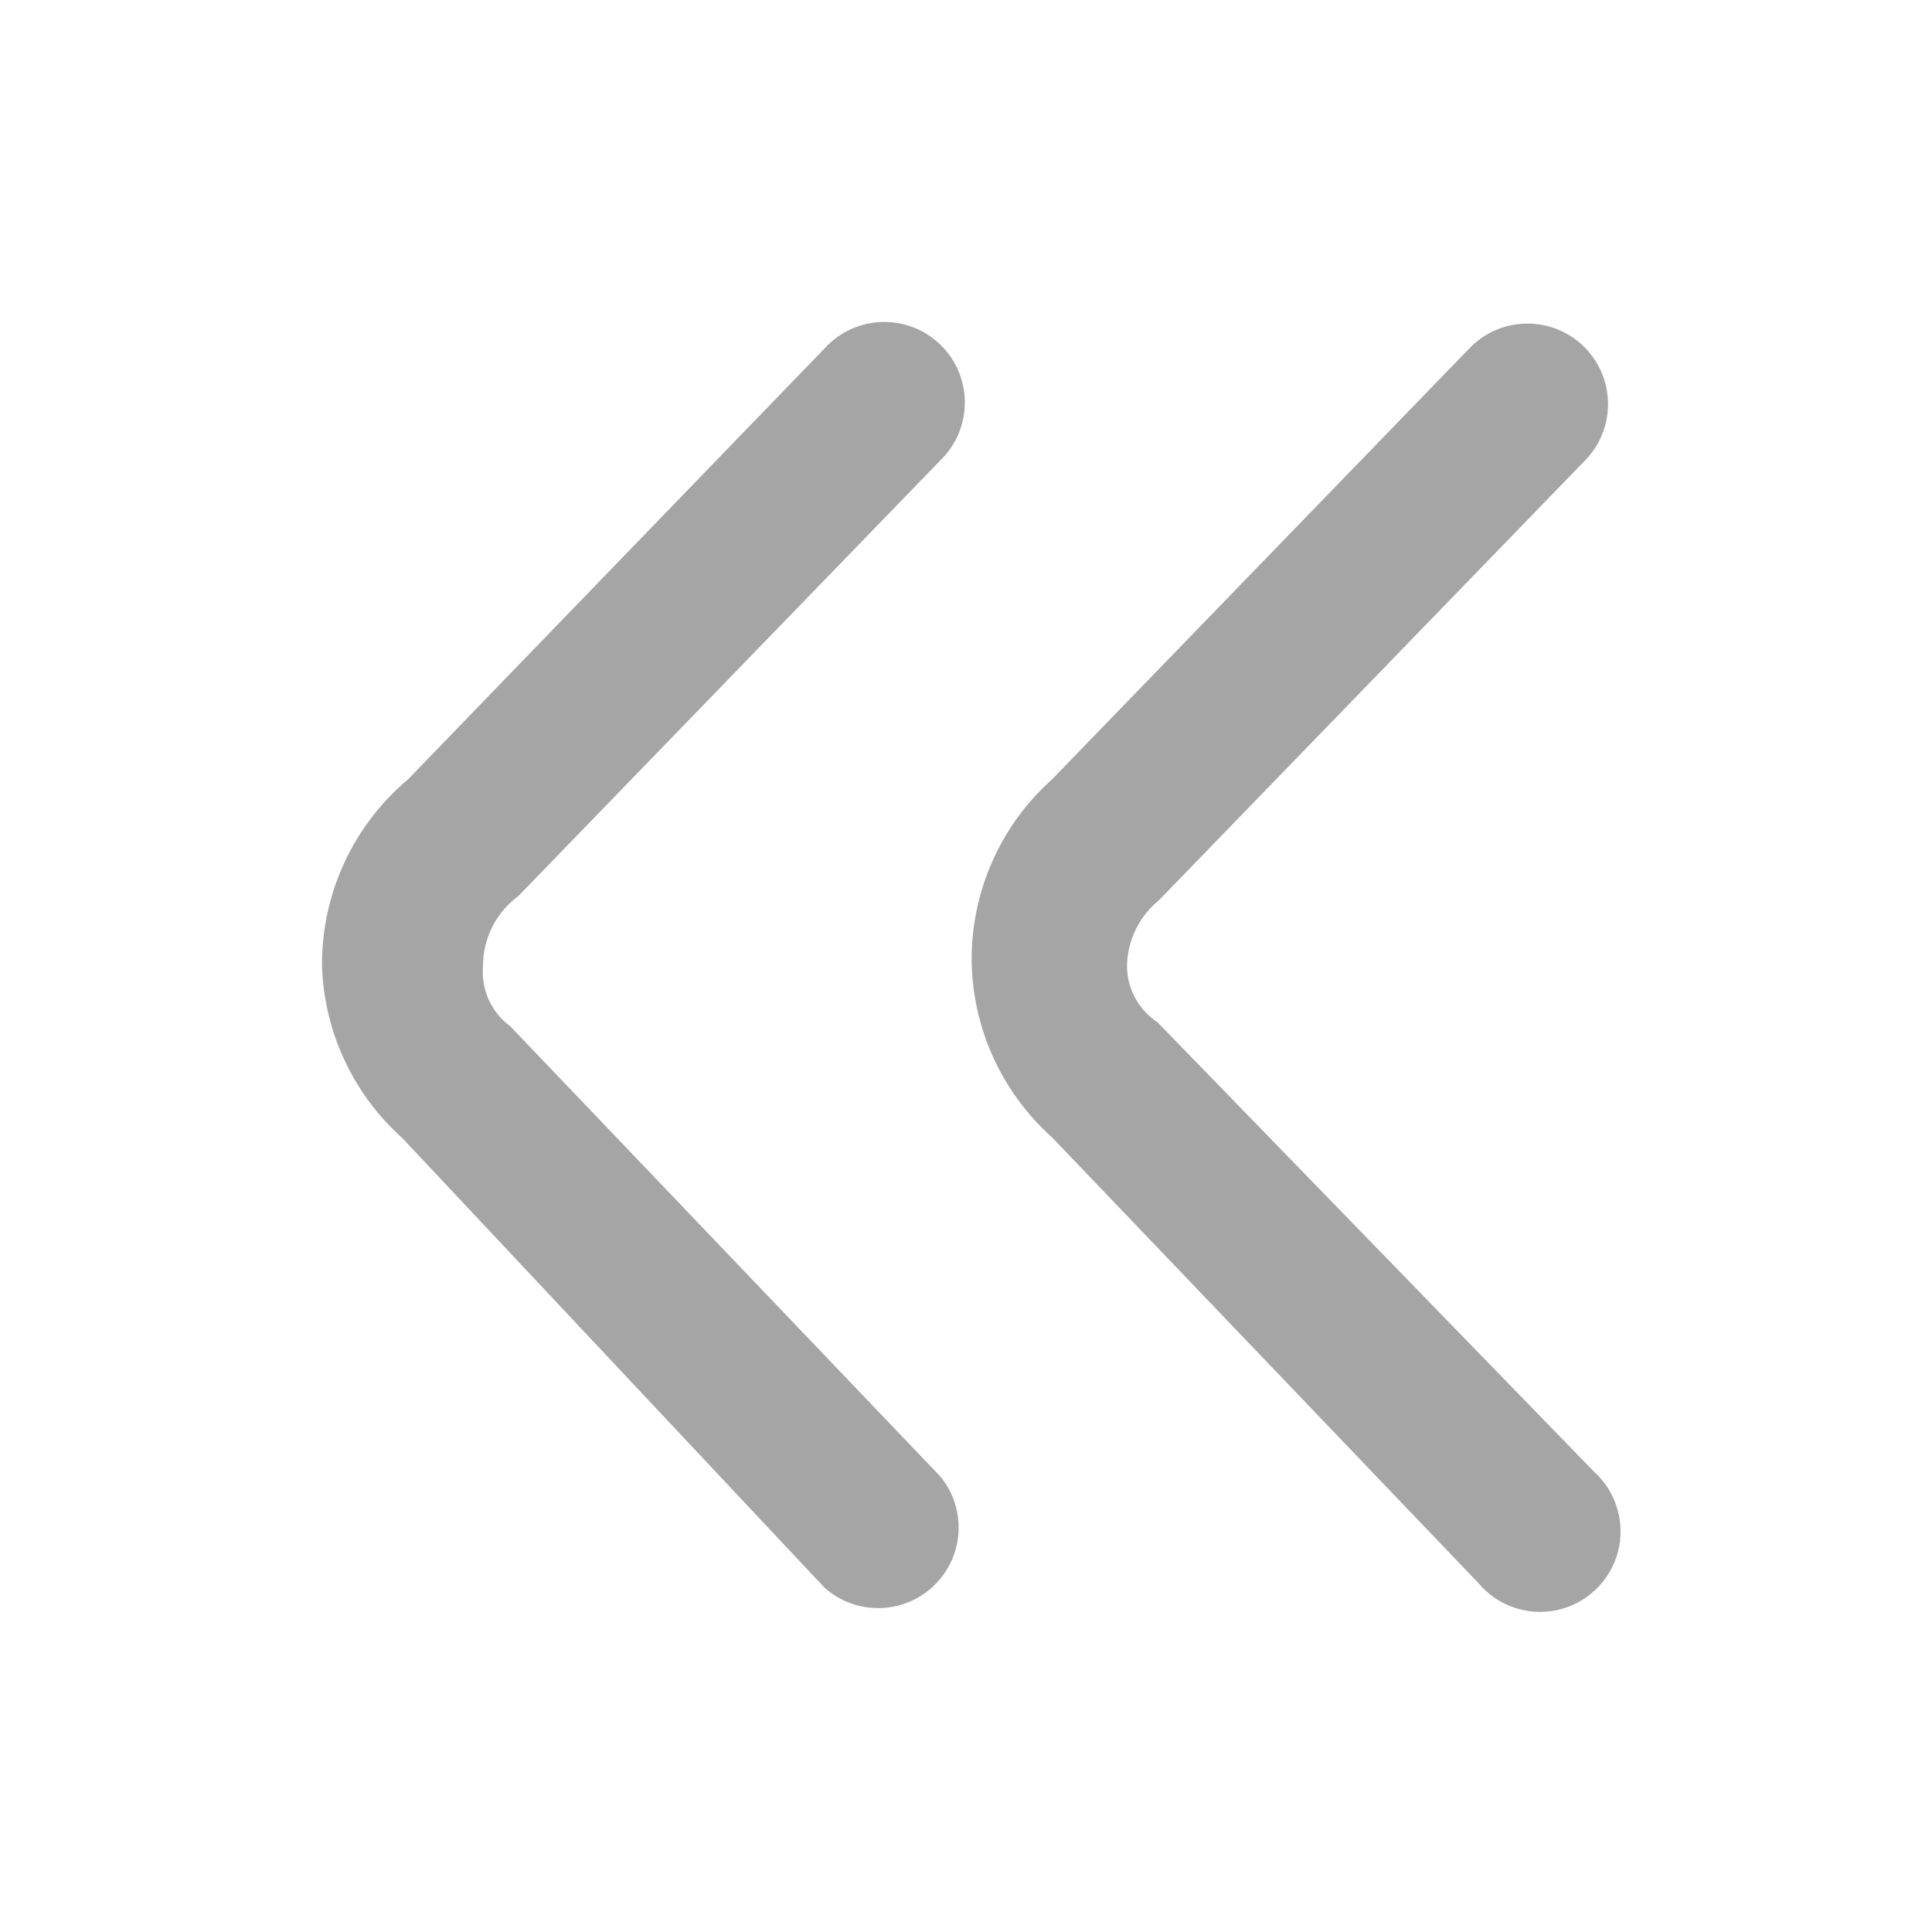
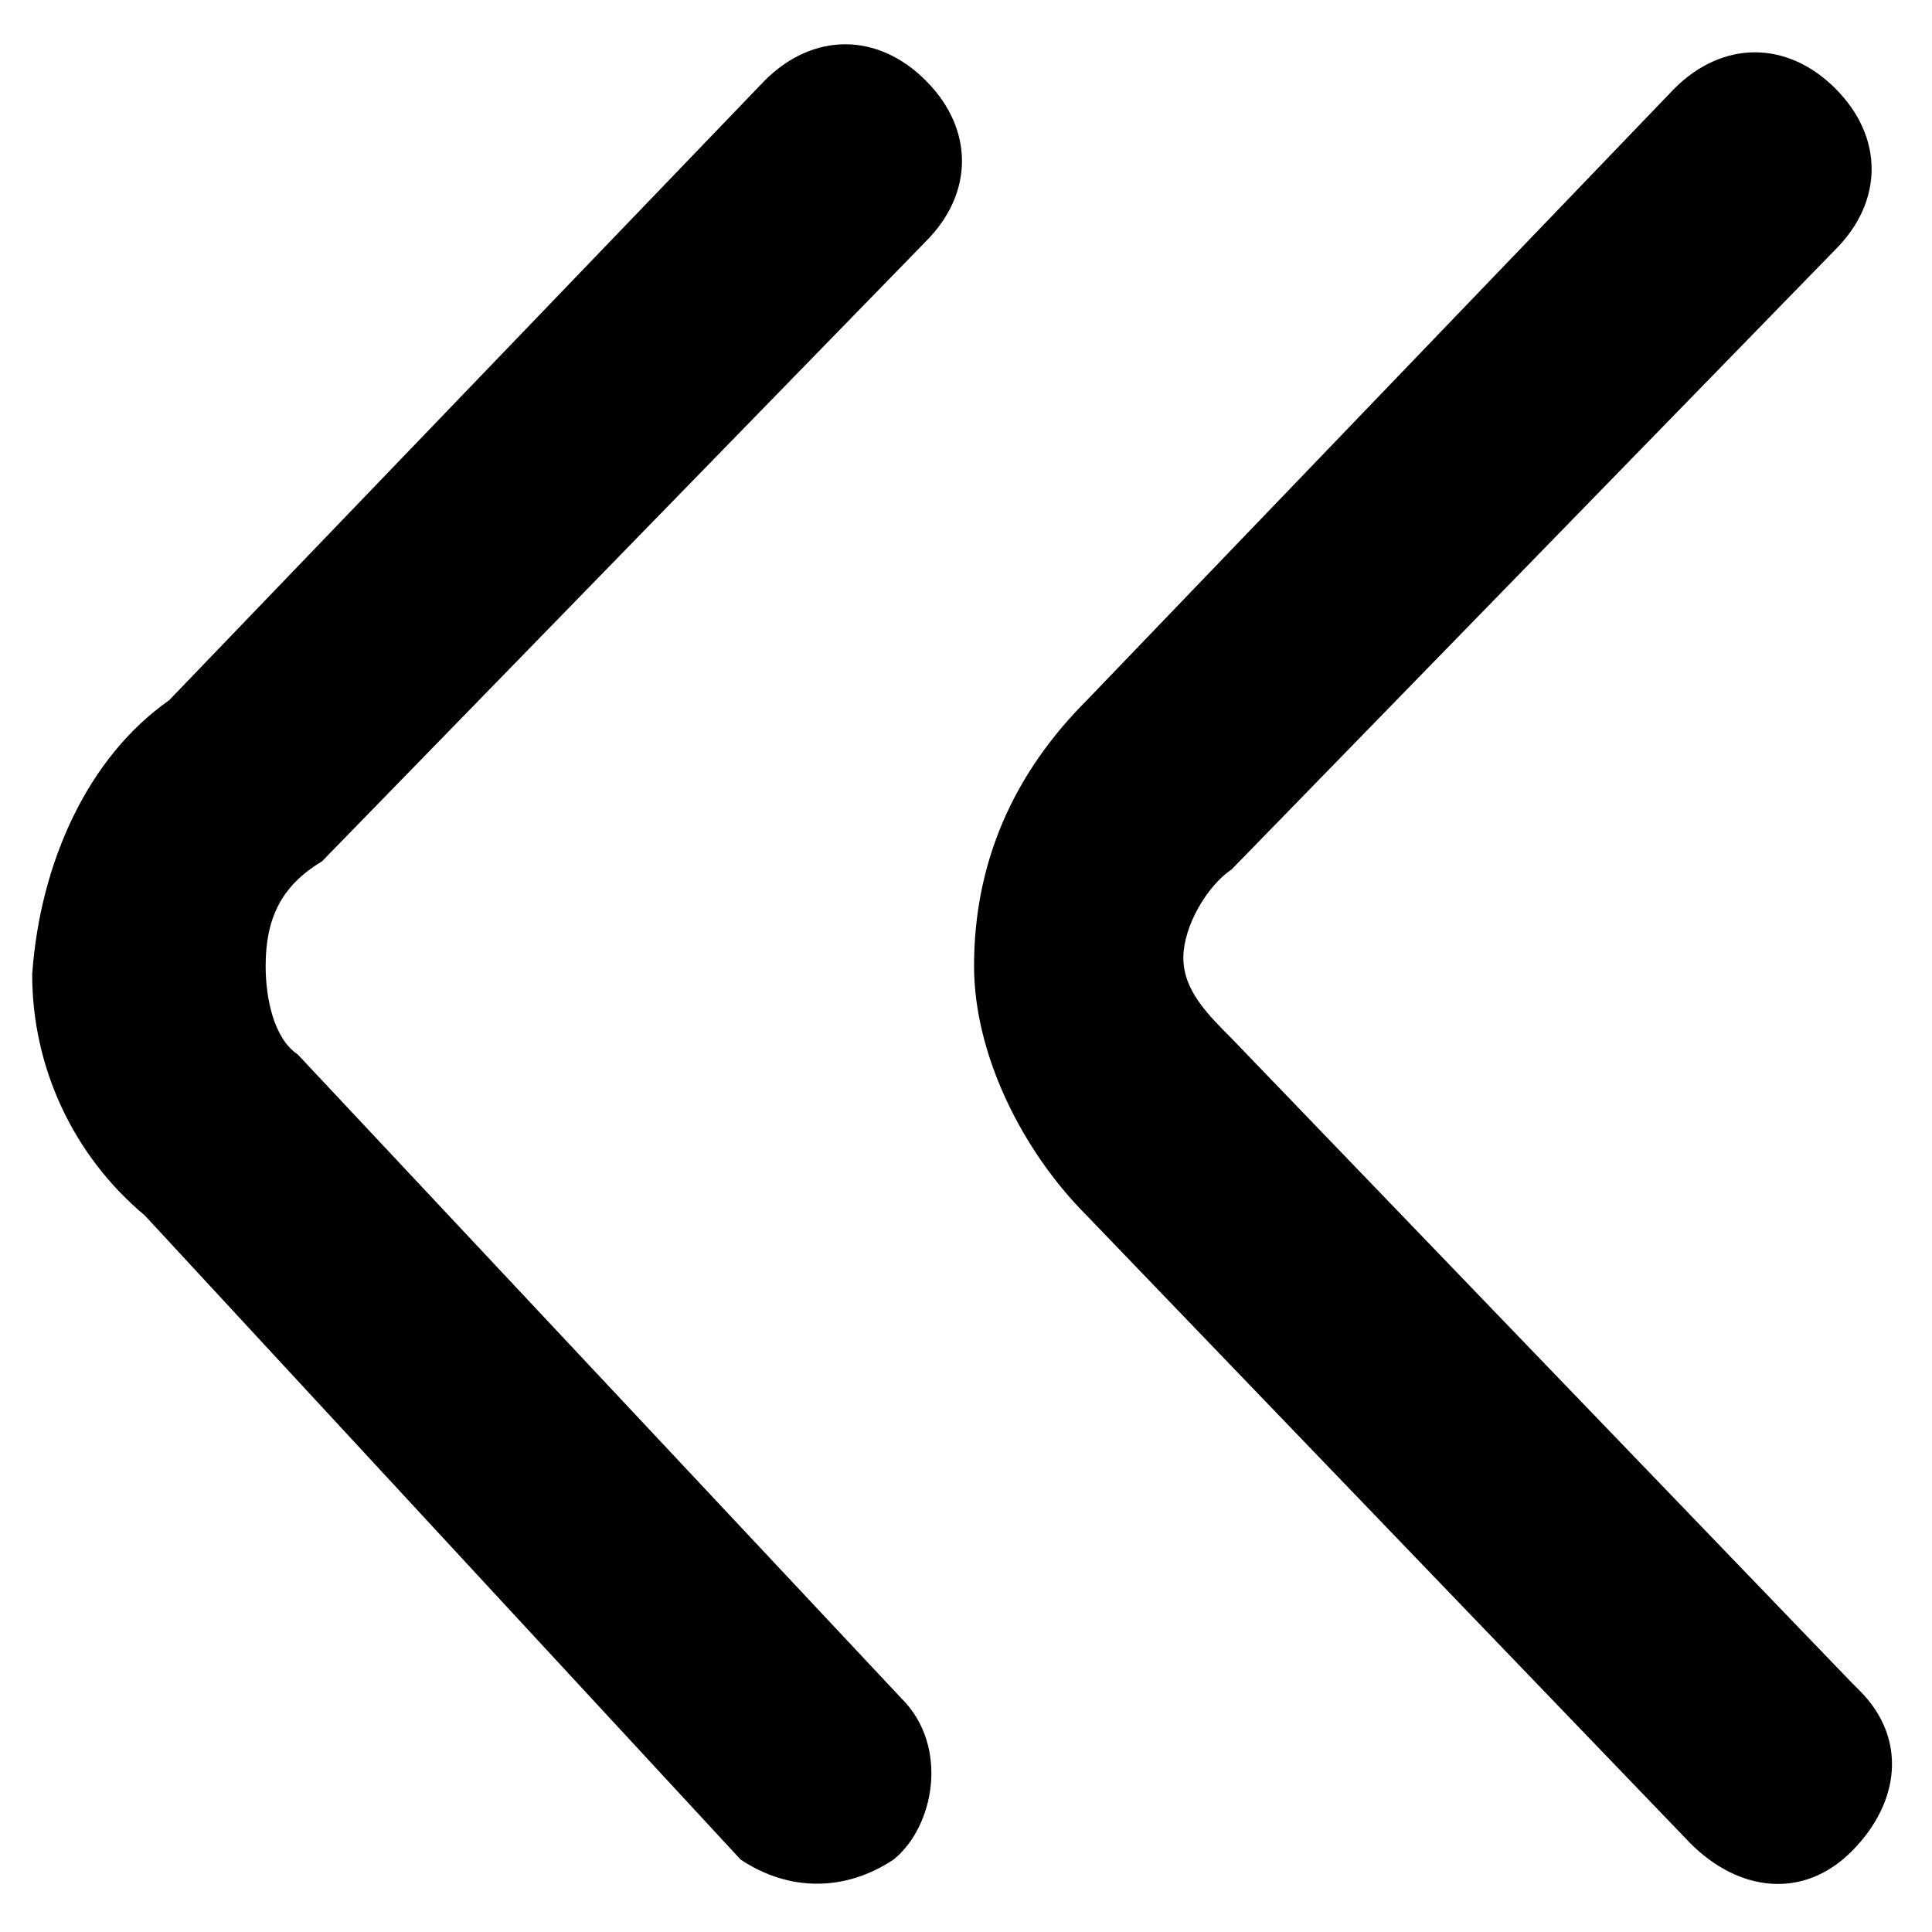
- <svg xmlns="http://www.w3.org/2000/svg" width="24" height="24" viewBox="0 0 24 24">
-   <path fill="#A5A5A5" fill-rule="evenodd" d="M5.07 9.68l5.21-5.39a1 1 0 1 1 1.41 1.42l-5.25 5.42A1.08 1.08 0 0 0 6 12a.84.84 0 0 0 .34.75l5.34 5.59a1 1 0 0 1-1.44 1.38L5 14.14A3 3 0 0 1 4 12a3 3 0 0 1 1.07-2.32zm8 0a3 3 0 0 0-1 2.26 3 3 0 0 0 1 2.19l5.29 5.53a1 1 0 1 0 1.44-1.38l-5.42-5.58A.84.84 0 0 1 14 12a1.08 1.08 0 0 1 .4-.82l5.28-5.45a1 1 0 1 0-1.41-1.42l-5.2 5.37z" />
+ <svg xmlns="http://www.w3.org/2000/svg" viewBox="0 0 24 24">
+   <path d="M2.1 8.7L9.5 1c.6-.6 1.4-.6 2 0s.6 1.4 0 2L4 10.7c-.5.3-.7.7-.7 1.3 0 .4.1.9.4 1.1l7.5 8c.6.6.4 1.6-.1 2-.6.4-1.3.4-1.9 0l-7.4-8a3.9 3.9 0 01-1.4-3c.1-1.4.7-2.7 1.7-3.4zm11.4 0c-.9.9-1.4 2-1.4 3.3 0 1.1.6 2.3 1.4 3.1l7.5 7.8c.6.6 1.4.7 2 .1.6-.6.7-1.4.1-2l-.1-.1-7.7-8c-.3-.3-.6-.6-.6-1s.3-.9.6-1.1l7.5-7.7c.6-.6.6-1.4 0-2-.6-.6-1.4-.6-2 0l-7.3 7.6z" />
</svg>
